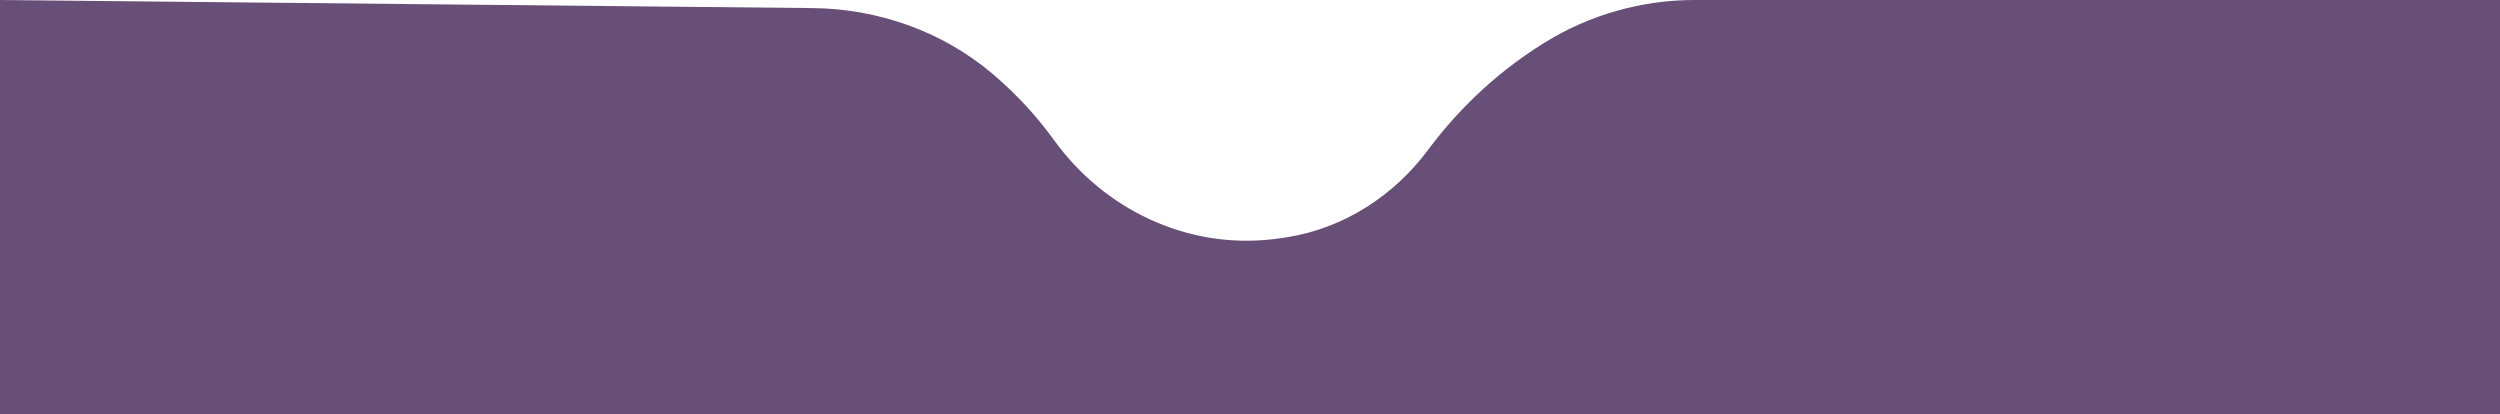
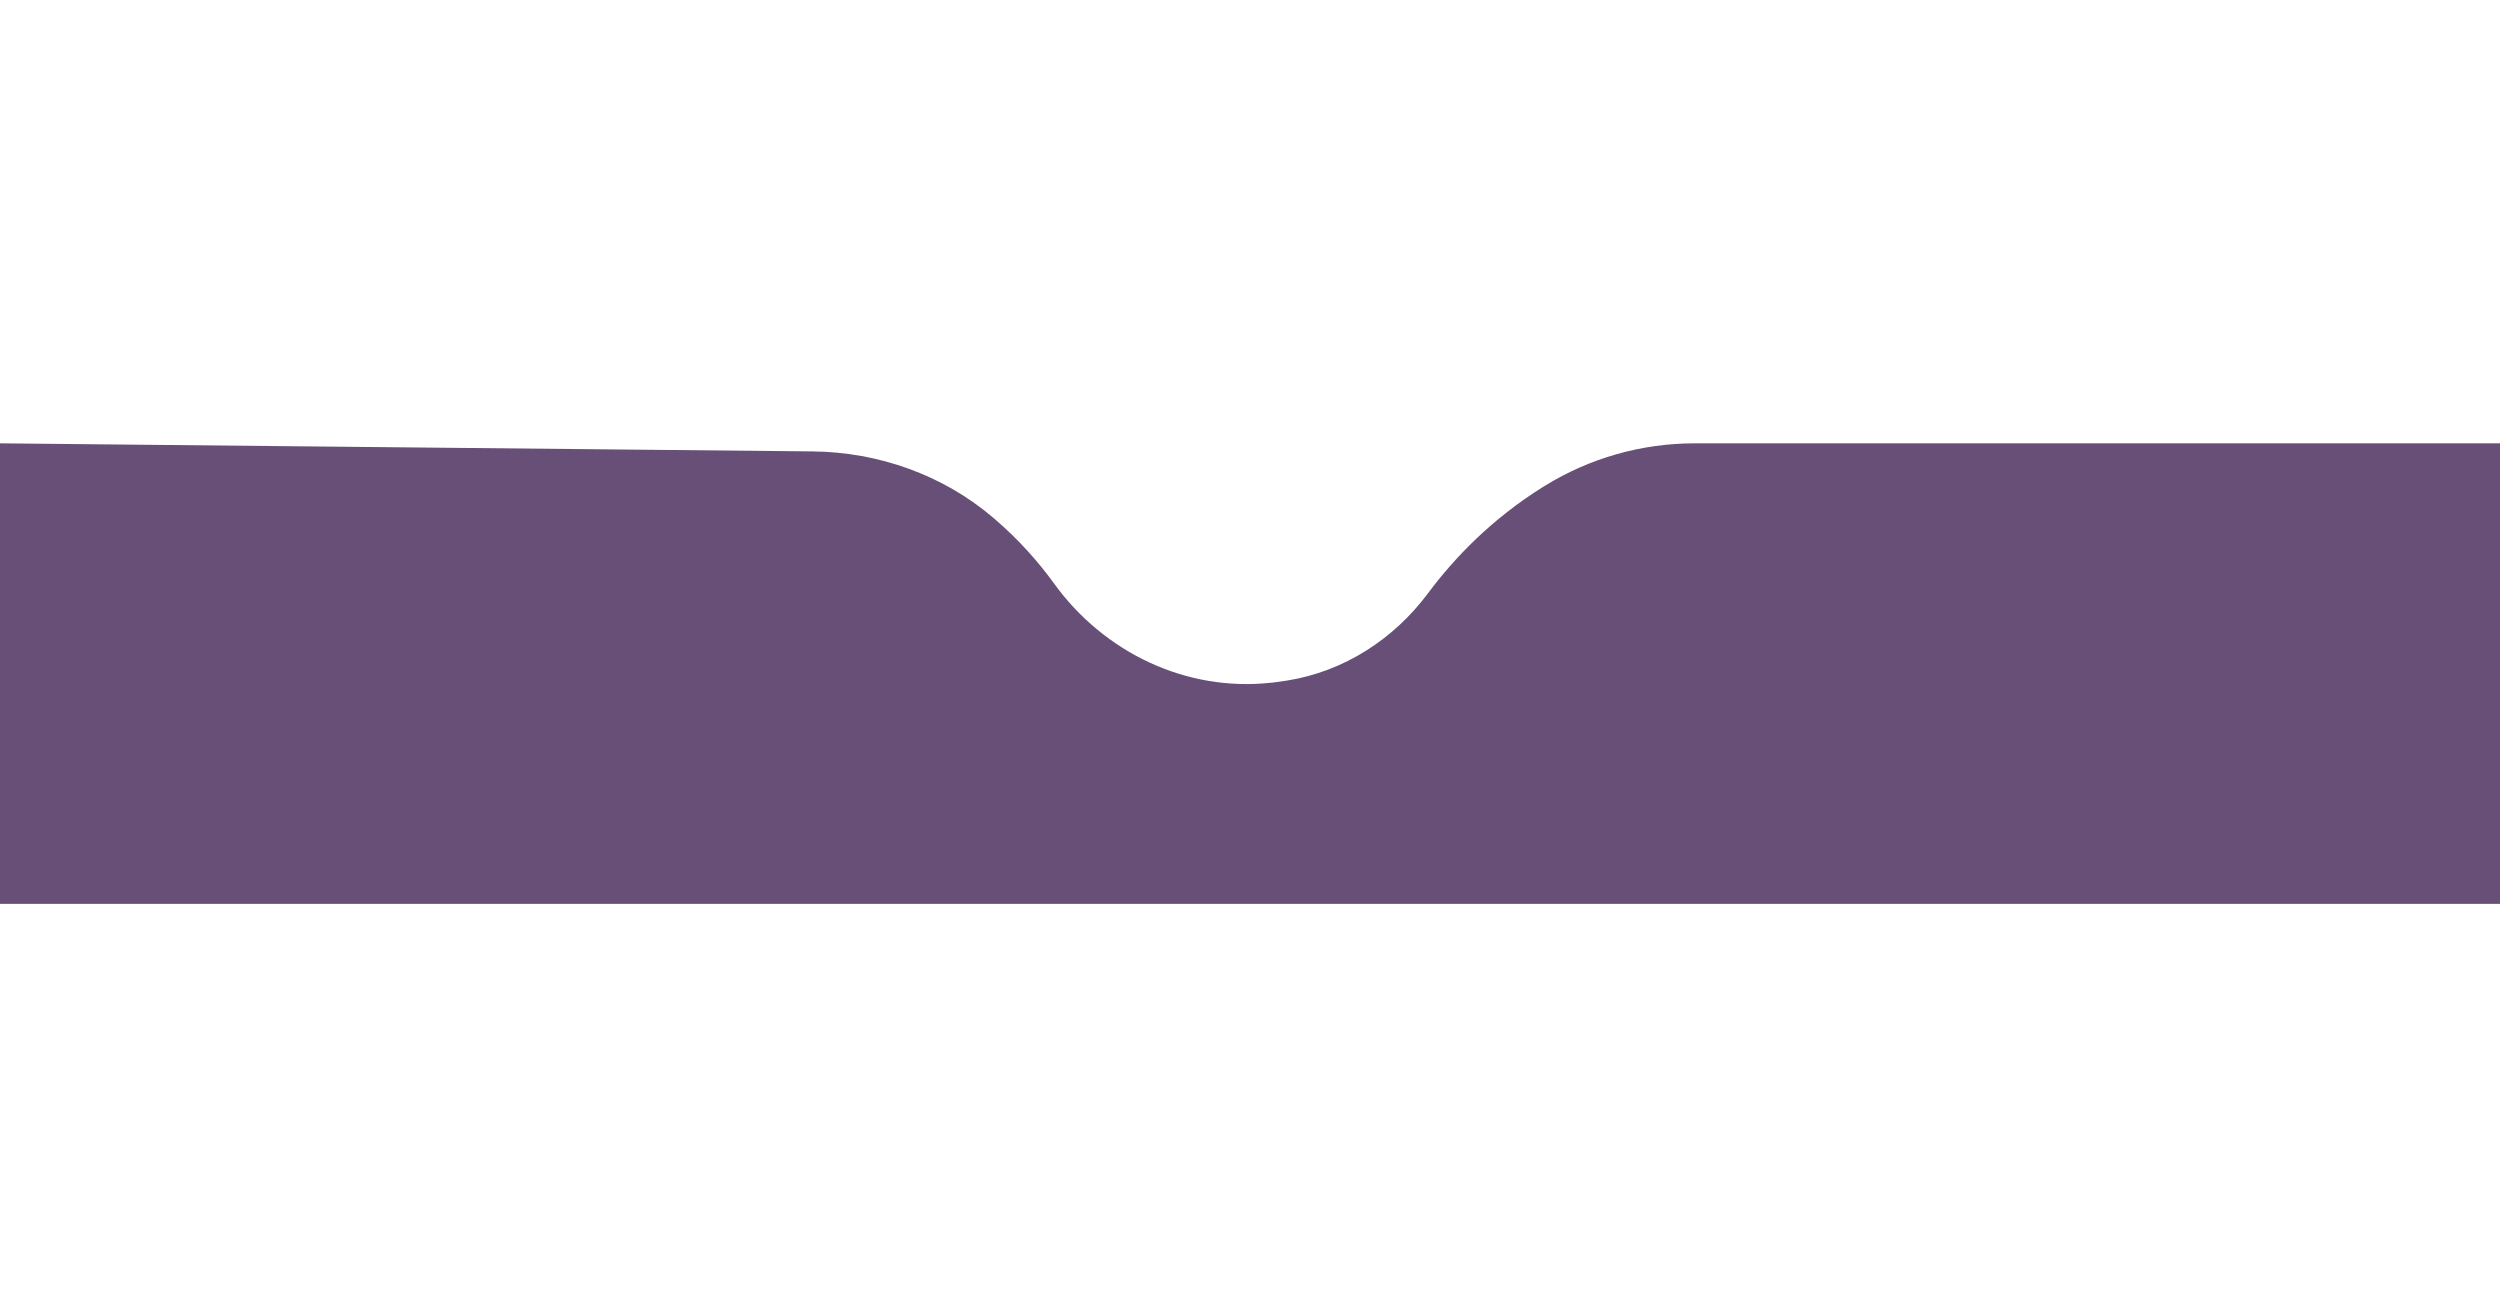
- <svg xmlns="http://www.w3.org/2000/svg" width="375" height="62" viewBox="0 0 375 62" fill="none">
+ <svg xmlns="http://www.w3.org/2000/svg" width="100" height="52" viewBox="0 0 375 62" fill="none">
  <path d="M121.818 1.211L0 0V69.076H375V0H254.185C246.253 0 238.478 2.203 231.744 6.364L231.588 6.454C223.682 11.362 218.068 17.301 214.2 22.493C209.082 29.359 201.605 34.216 193.087 35.581C192.436 35.684 191.772 35.775 191.095 35.865C190.964 35.878 190.834 35.891 190.704 35.903C177.94 37.32 165.606 31.382 158.13 21.05C155.825 17.868 152.881 14.493 149.117 11.272C149.052 11.221 148.987 11.169 148.935 11.118C141.406 4.715 131.742 1.301 121.818 1.211Z" fill="#674F77" />
</svg>
